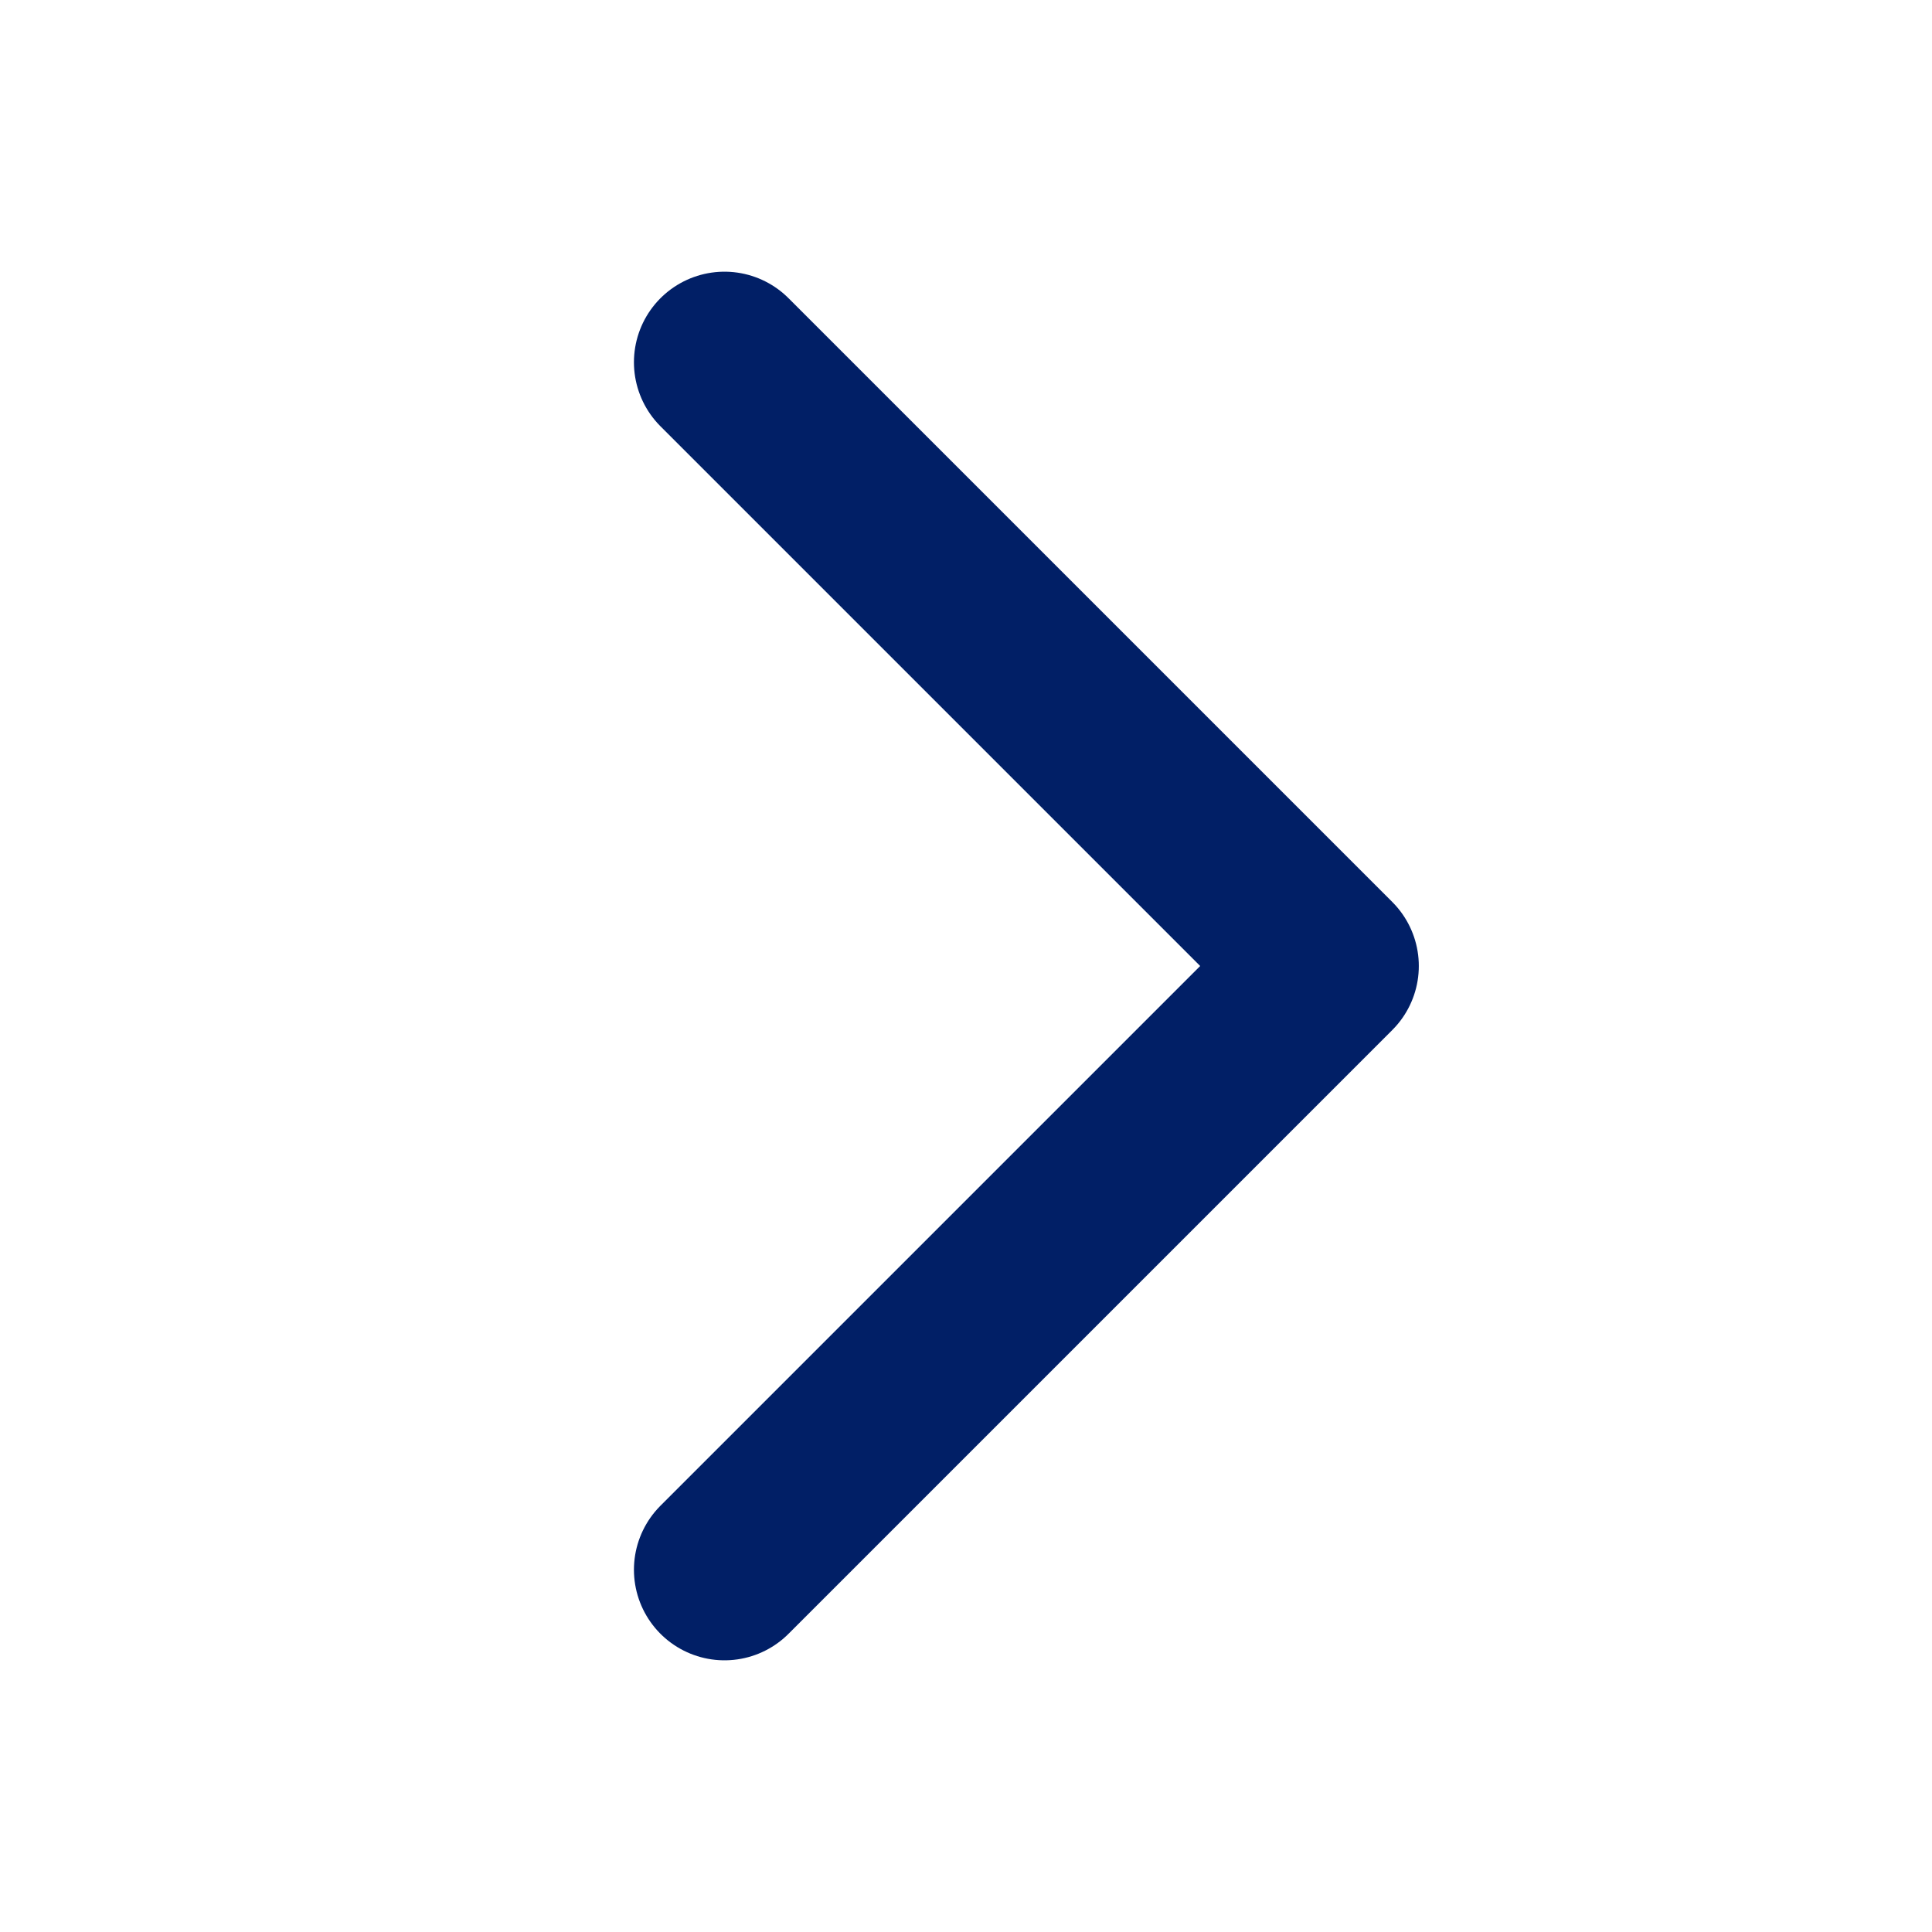
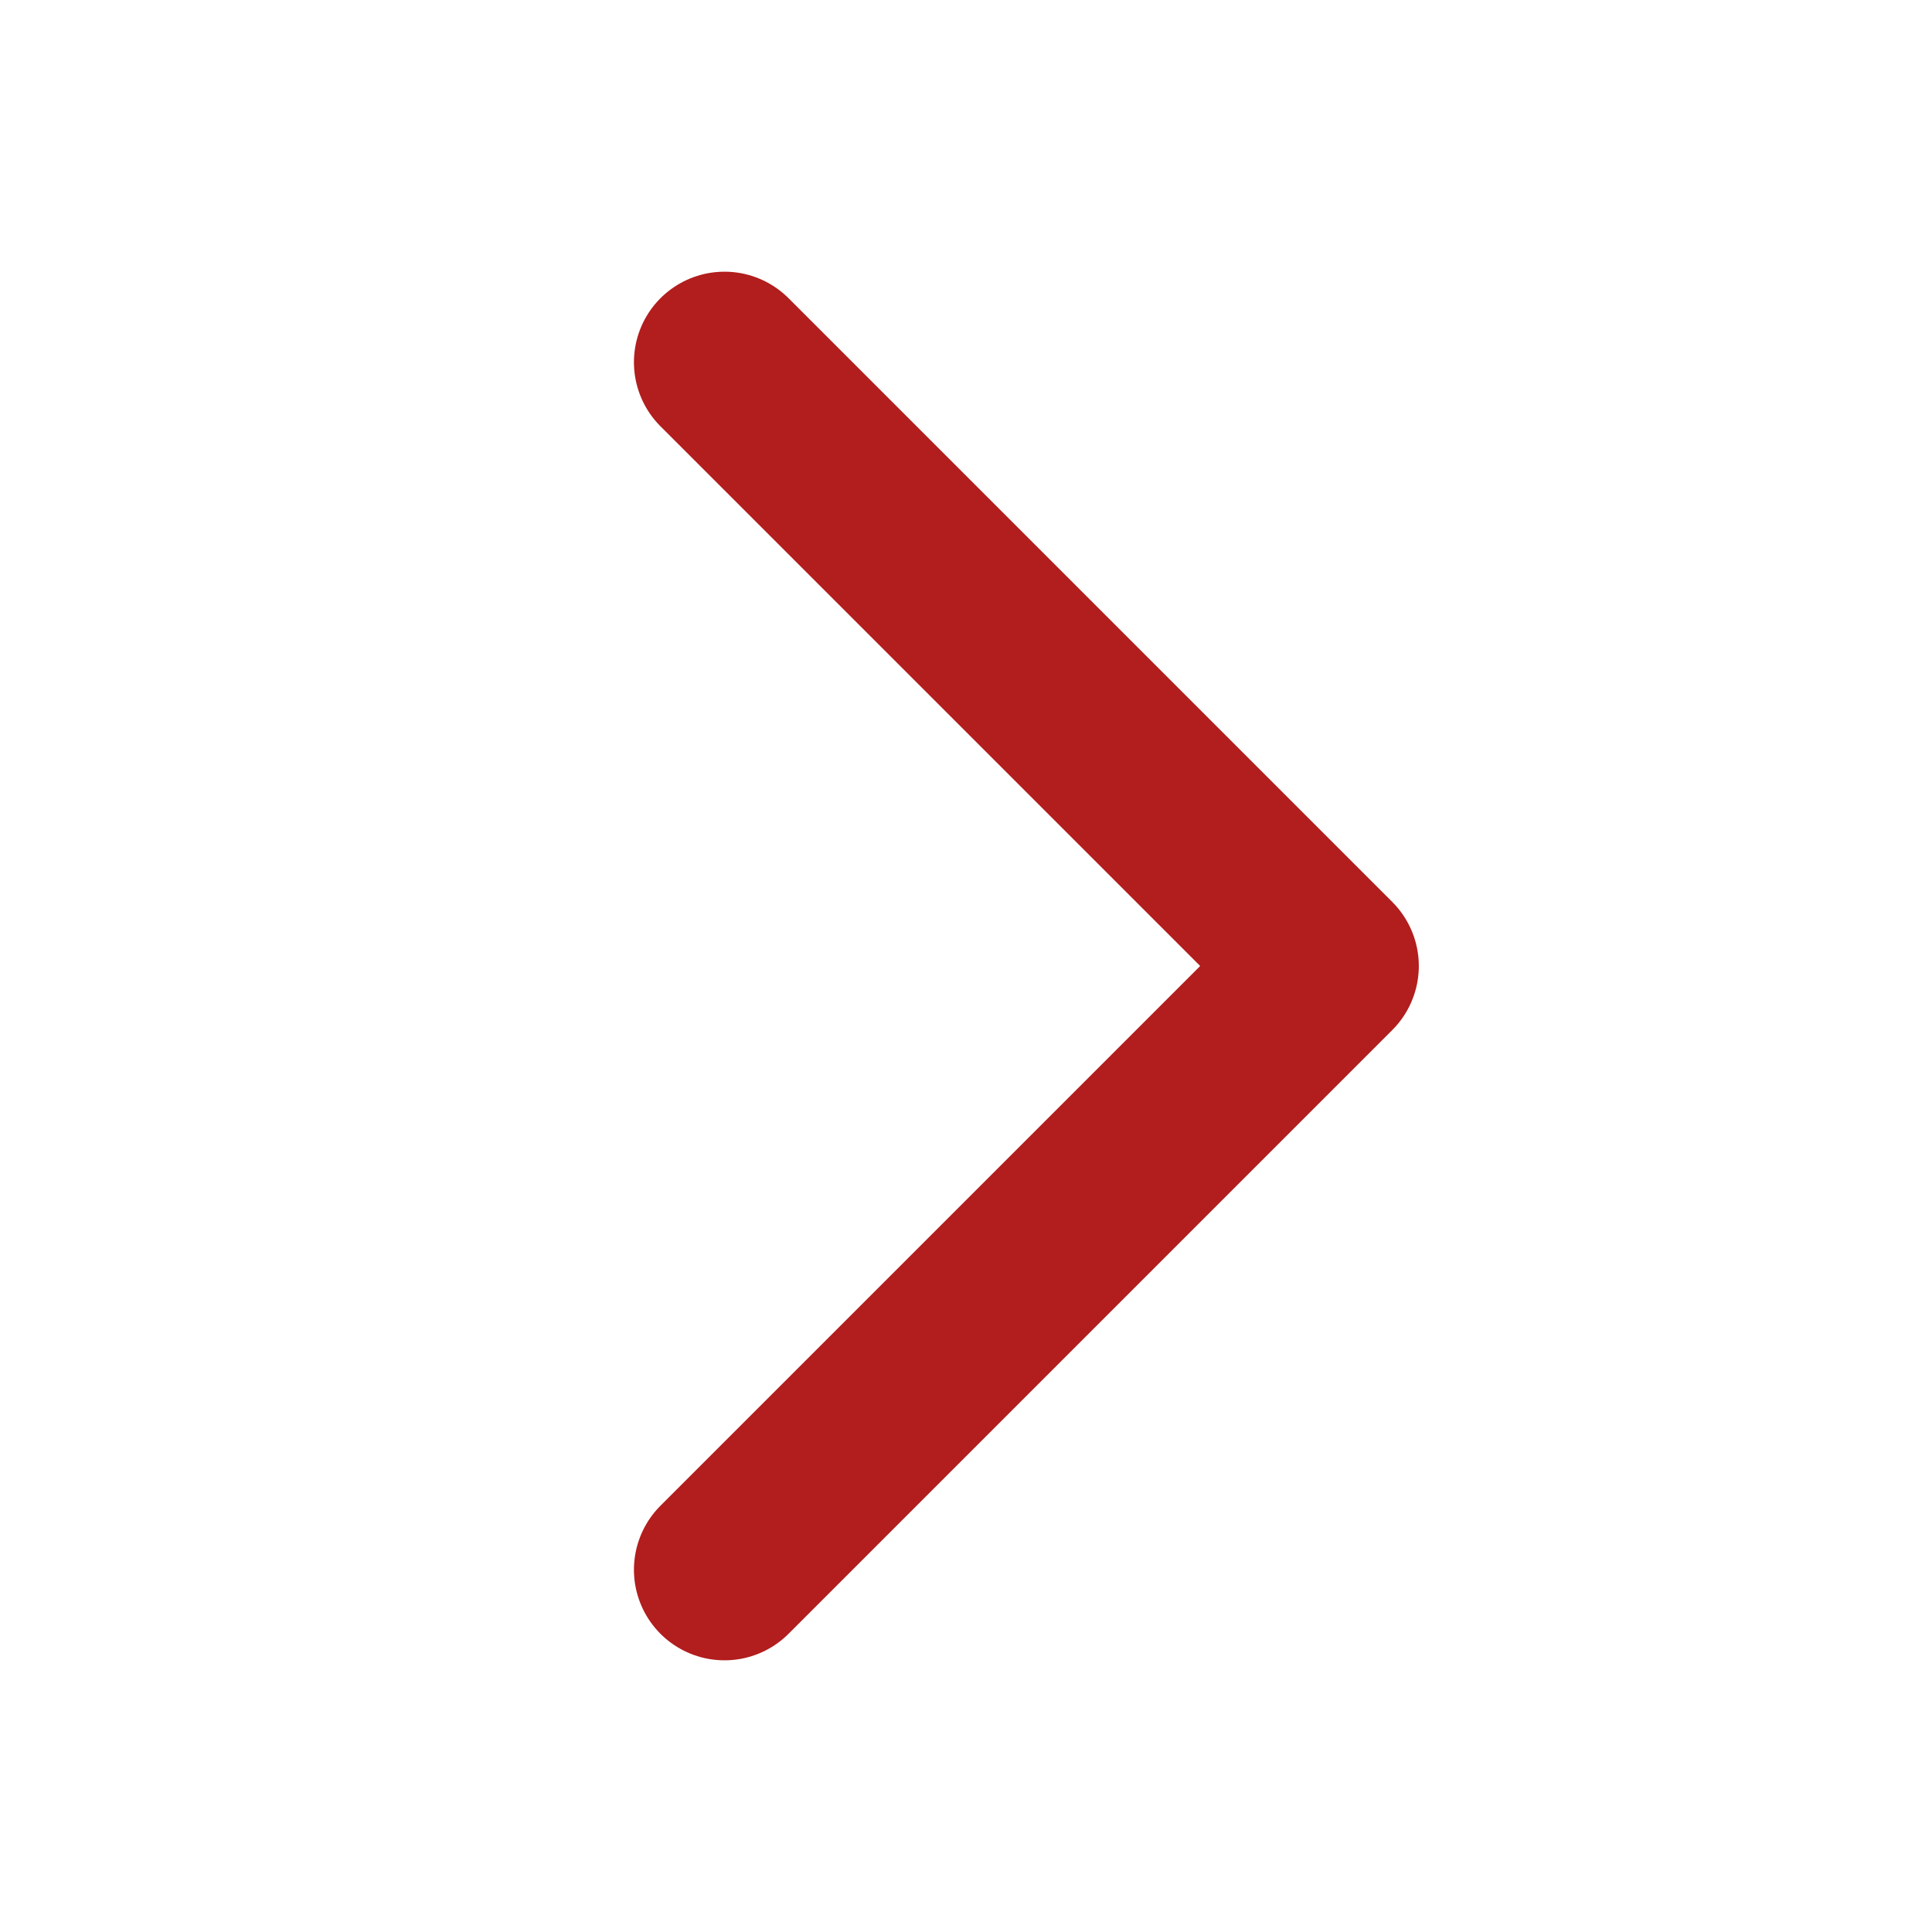
<svg xmlns="http://www.w3.org/2000/svg" width="16" height="16" viewBox="0 0 16 16" fill="none">
-   <path d="M6 3L11 8L6 13" stroke="#011f66" stroke-width="1.5" stroke-linecap="round" stroke-linejoin="round" />
+   <path d="M6 3L11 8L6 13" stroke="#B21D1D" stroke-width="1.5" stroke-linecap="round" stroke-linejoin="round" />
</svg>
